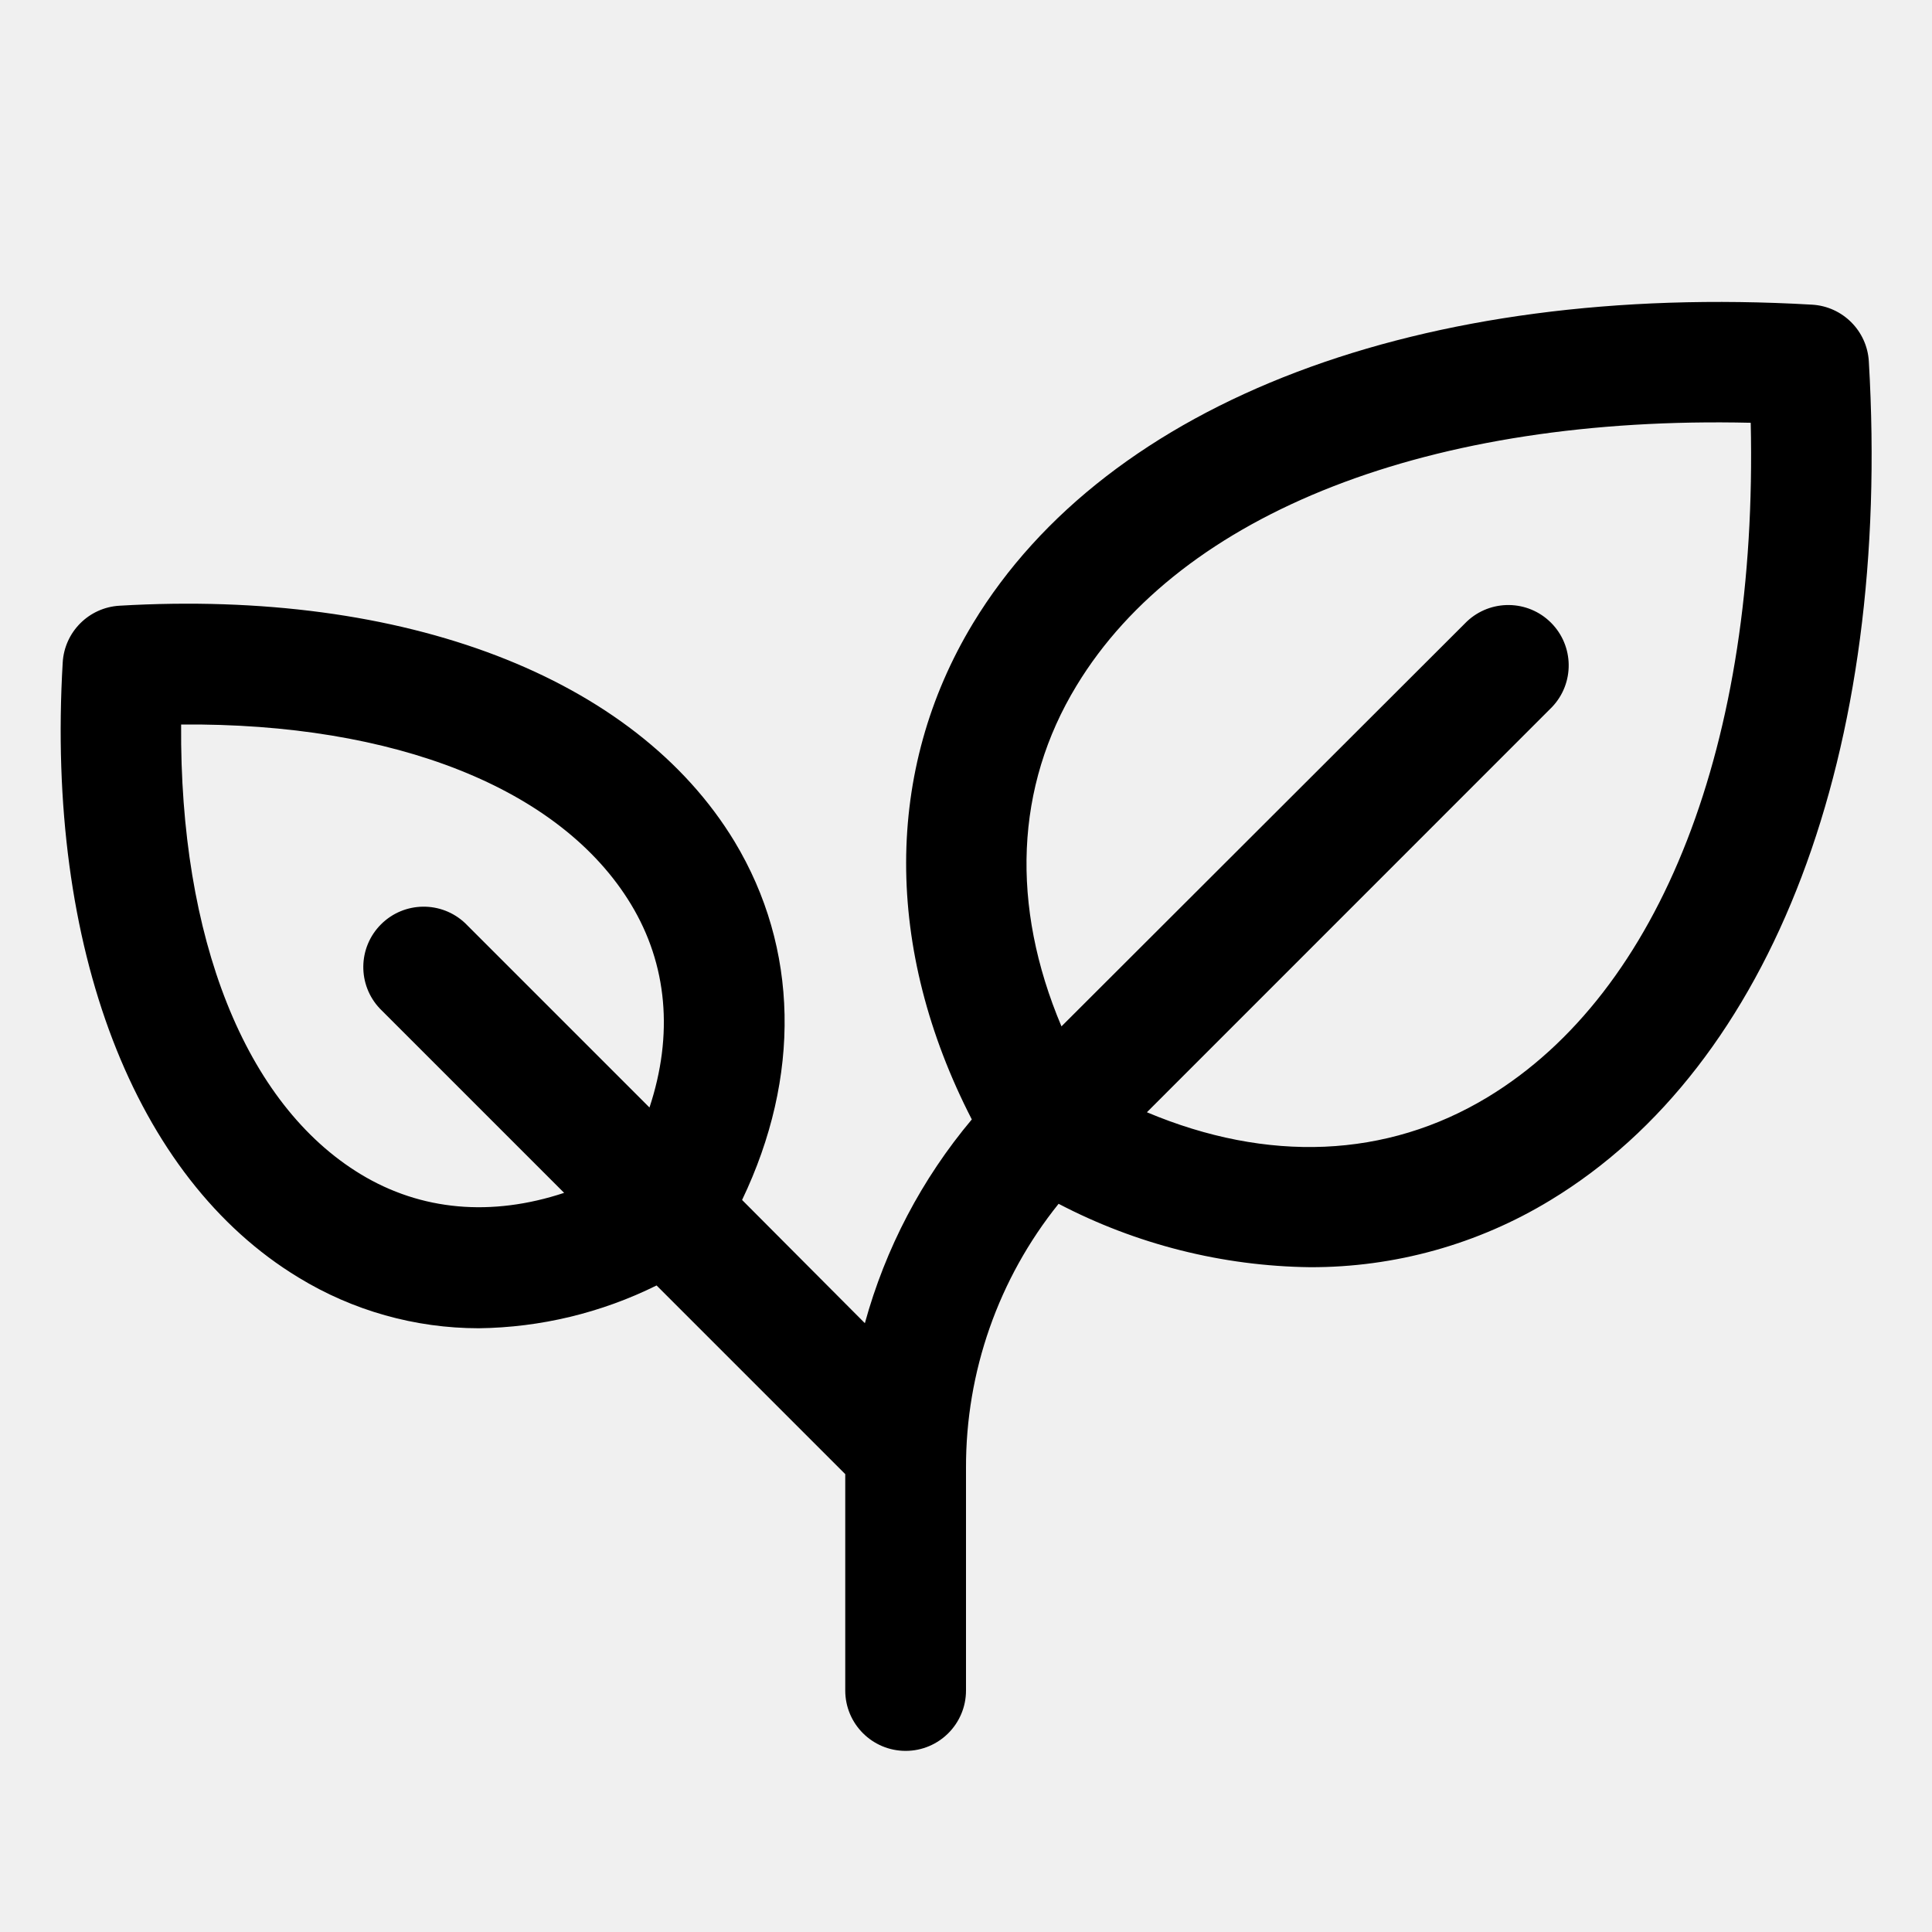
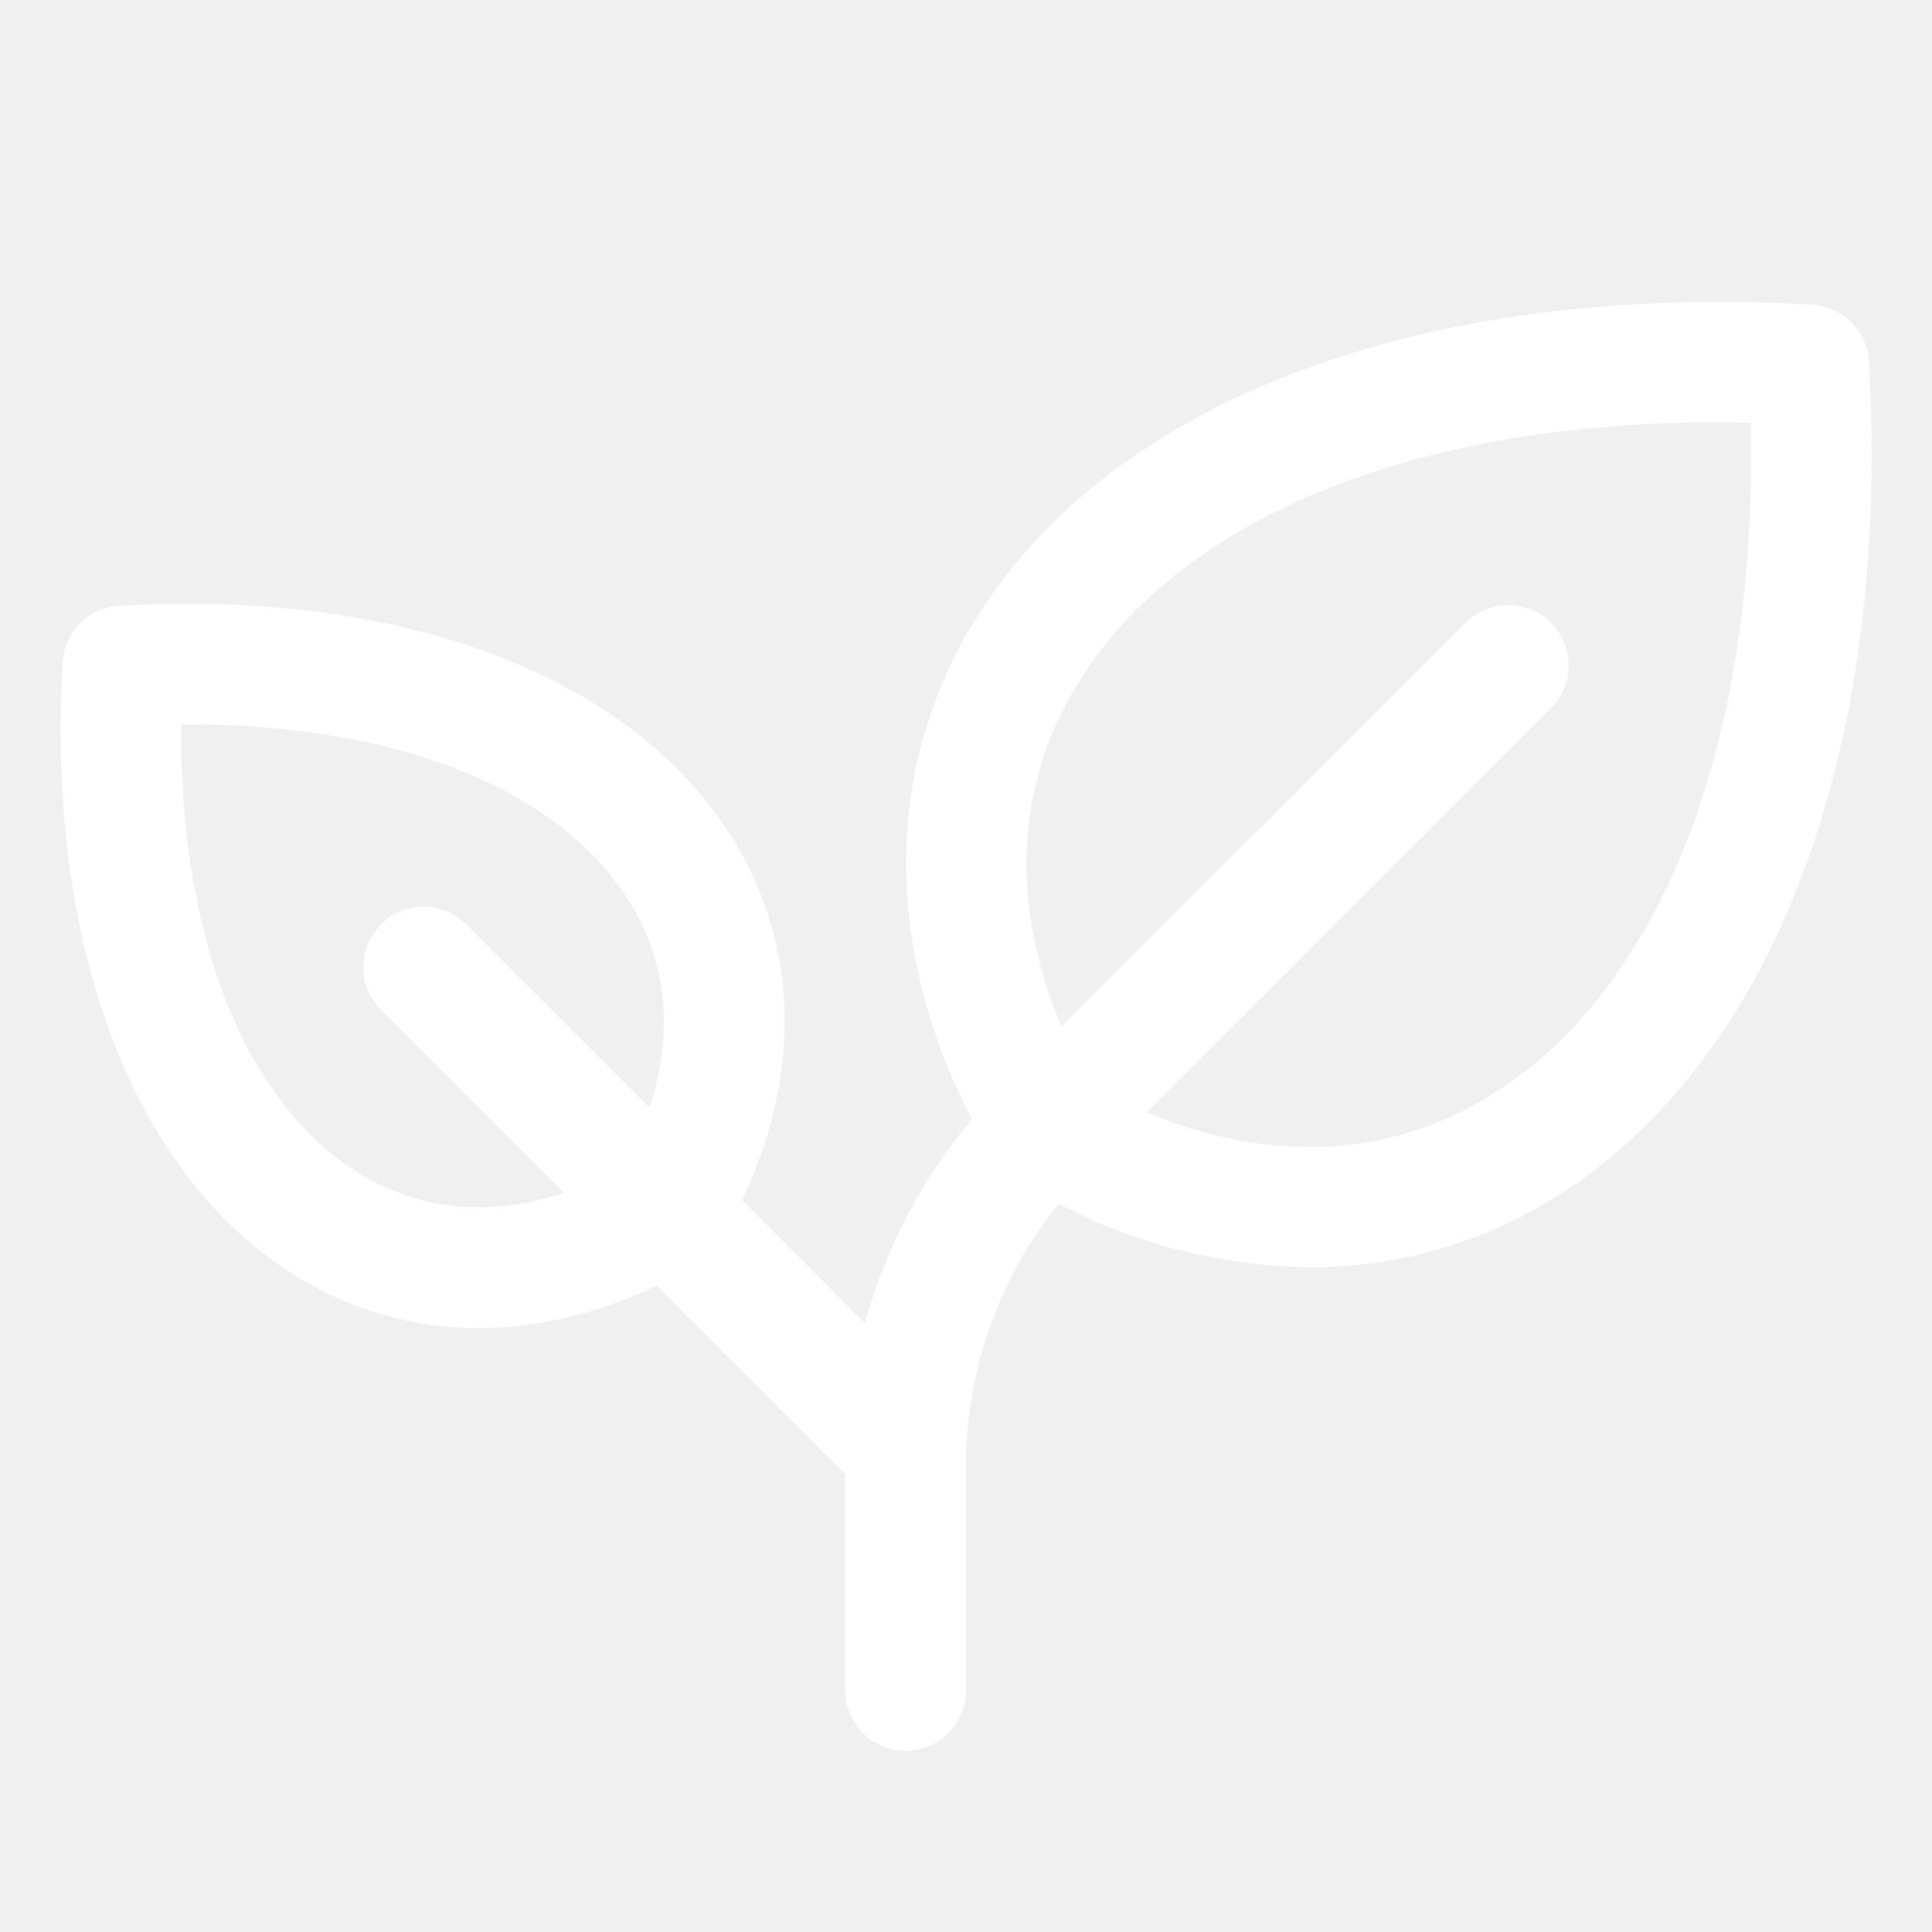
- <svg xmlns="http://www.w3.org/2000/svg" width="32" height="32" fill="#000000" viewBox="0 0 256 256">
+ <svg xmlns="http://www.w3.org/2000/svg" width="32" height="32" fill="#ffffff" viewBox="0 0 256 256">
  <path d="M247.63,47.89a8,8,0,0,0-7.52-7.52c-51.76-3-93.32,12.74-111.18,42.22-11.8,19.49-11.78,43.16-.16,65.74a71.34,71.34,0,0,0-14.17,27L98.33,159c7.82-16.33,7.52-33.35-1-47.49-13.2-21.79-43.67-33.47-81.5-31.25a8,8,0,0,0-7.52,7.52c-2.23,37.83,9.46,68.3,31.25,81.5A45.82,45.82,0,0,0,63.44,176,54.58,54.58,0,0,0,87,170.33l25,25V224a8,8,0,0,0,16,0V194.51a55.61,55.61,0,0,1,12.27-35,73.91,73.91,0,0,0,33.31,8.4,60.9,60.9,0,0,0,31.83-8.86C234.89,141.21,250.67,99.65,247.63,47.89ZM47.81,155.6C32.47,146.31,23.79,124.32,24,96c28.32-.24,50.31,8.47,59.6,23.81,4.85,8,5.64,17.33,2.46,26.94L61.65,122.34a8,8,0,0,0-11.31,11.31l24.41,24.41C65.14,161.24,55.82,160.45,47.81,155.6Zm149.31-10.22c-13.4,8.11-29.15,8.73-45.15,2l53.69-53.7a8,8,0,0,0-11.31-11.31L140.65,136c-6.76-16-6.15-31.76,2-45.15,13.94-23,47-35.82,89.33-34.83C232.94,98.34,220.14,131.44,197.12,145.38Z" />
</svg>
